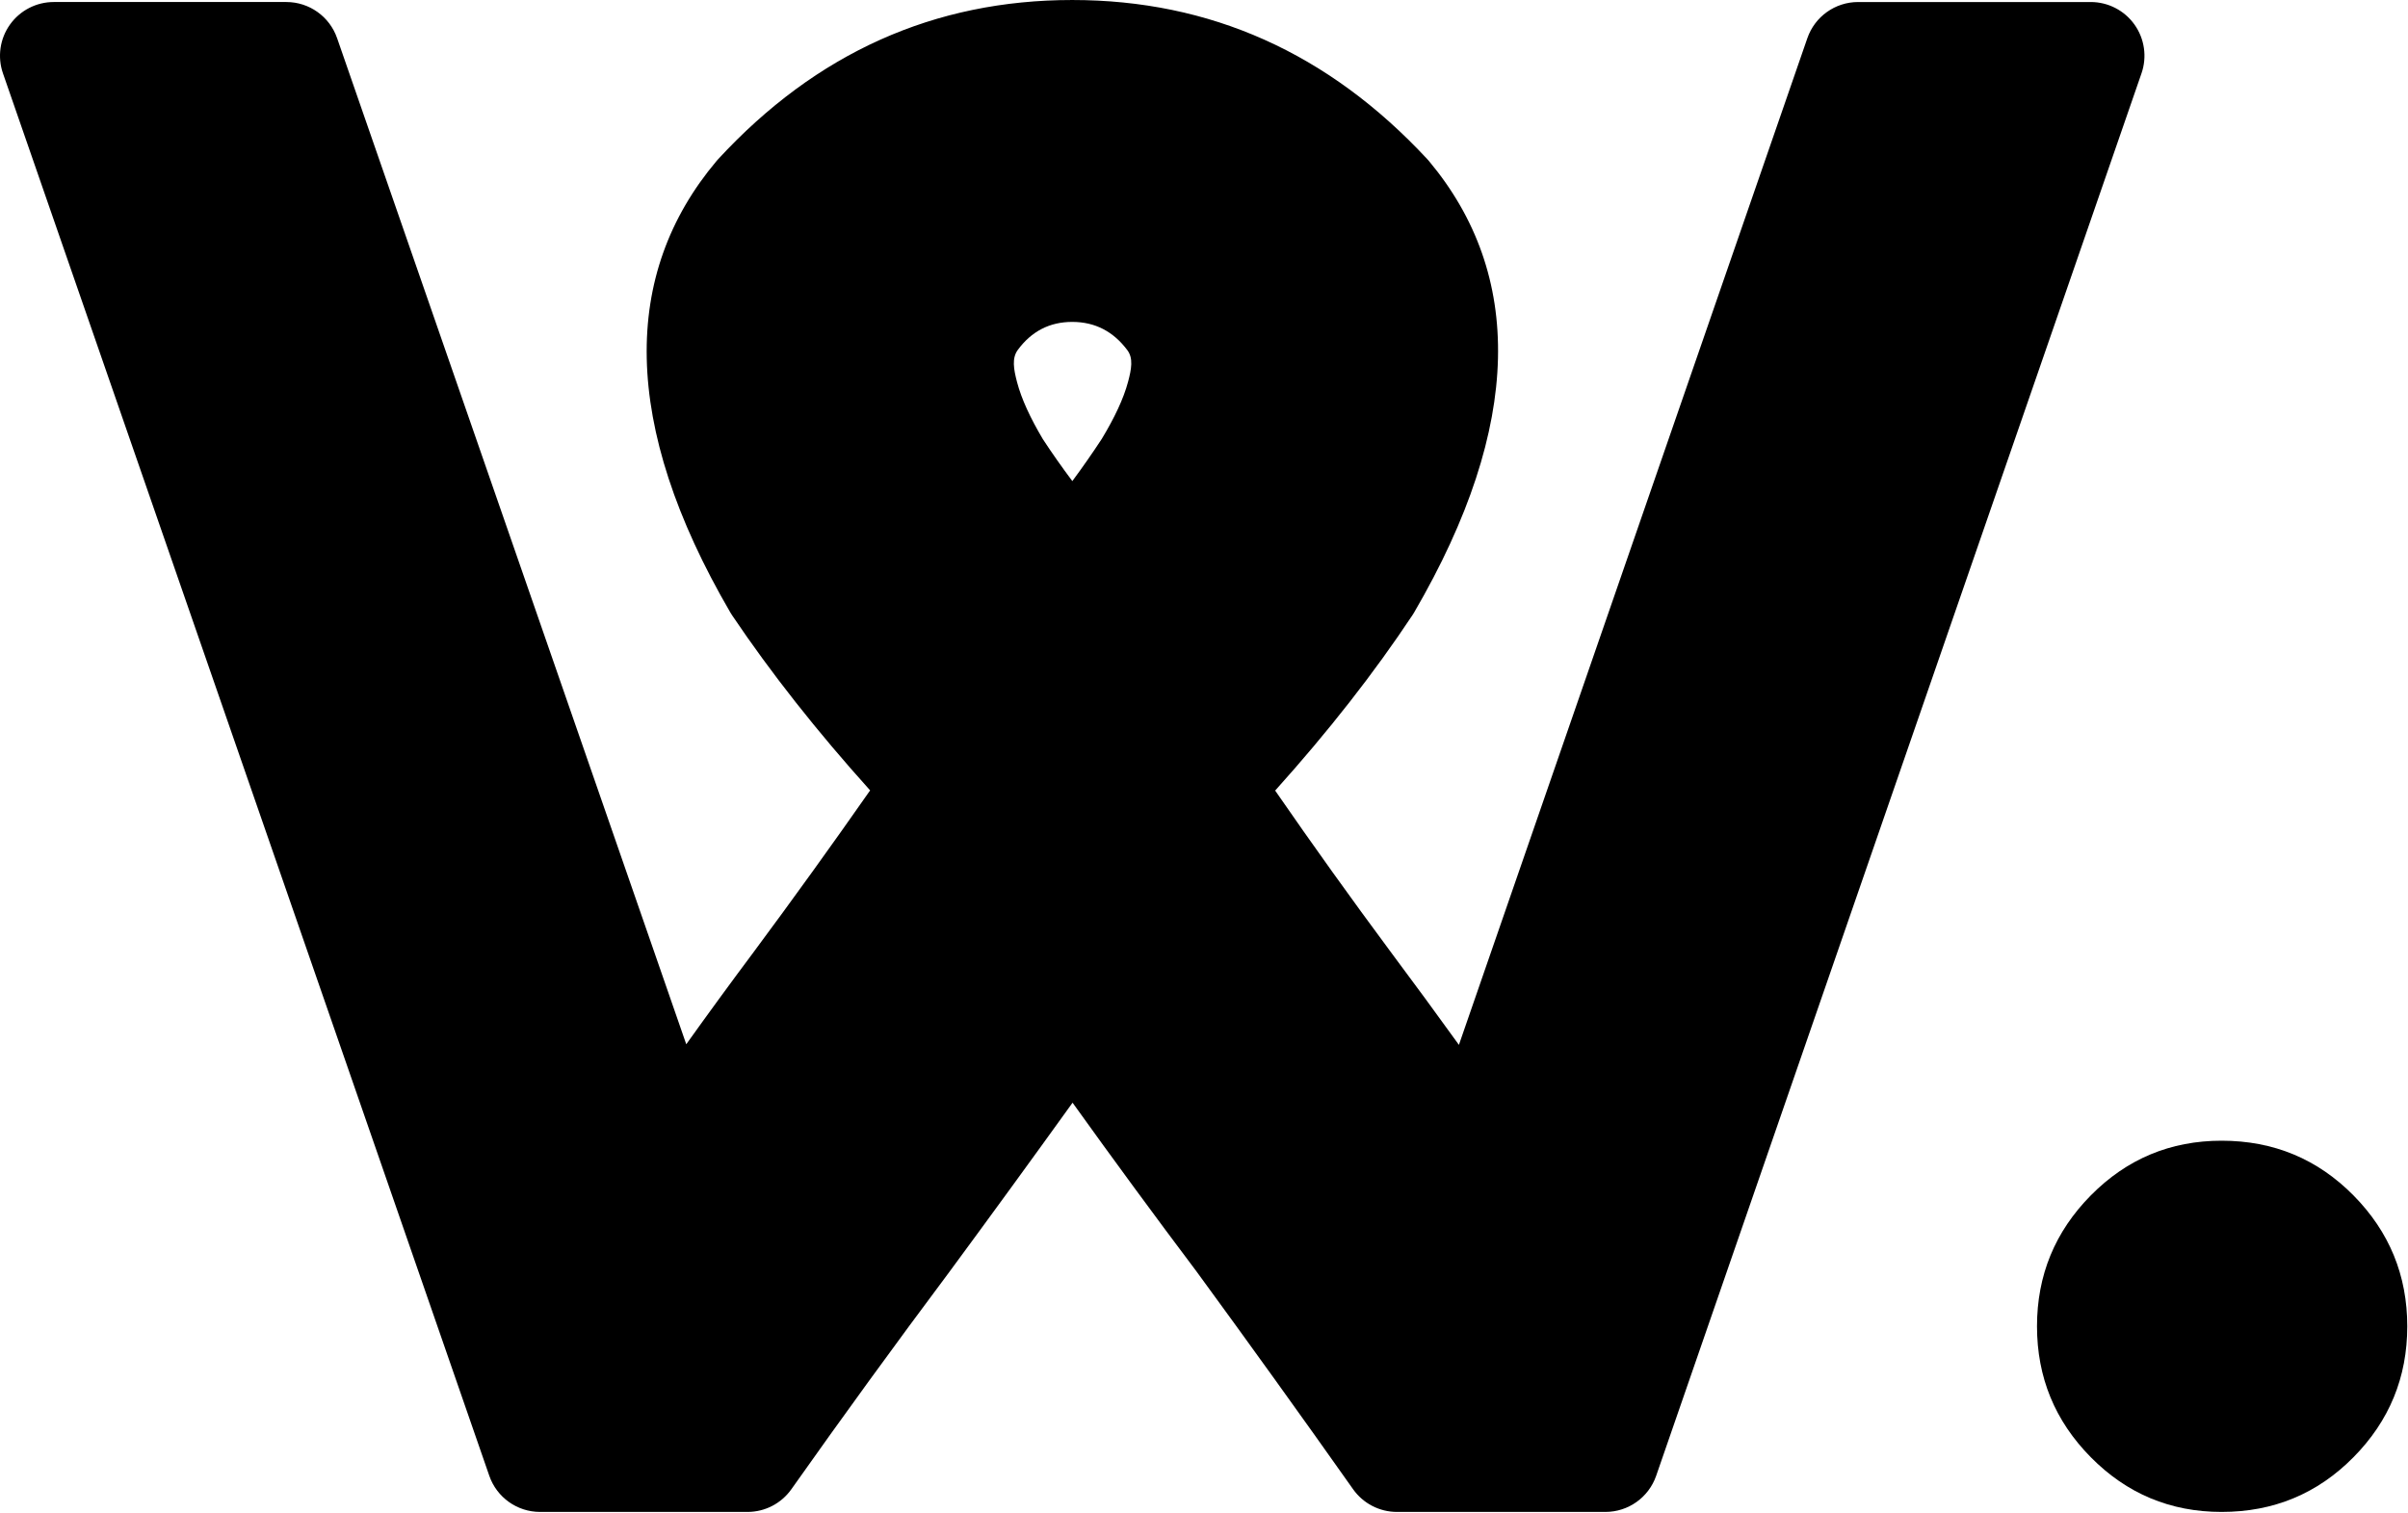
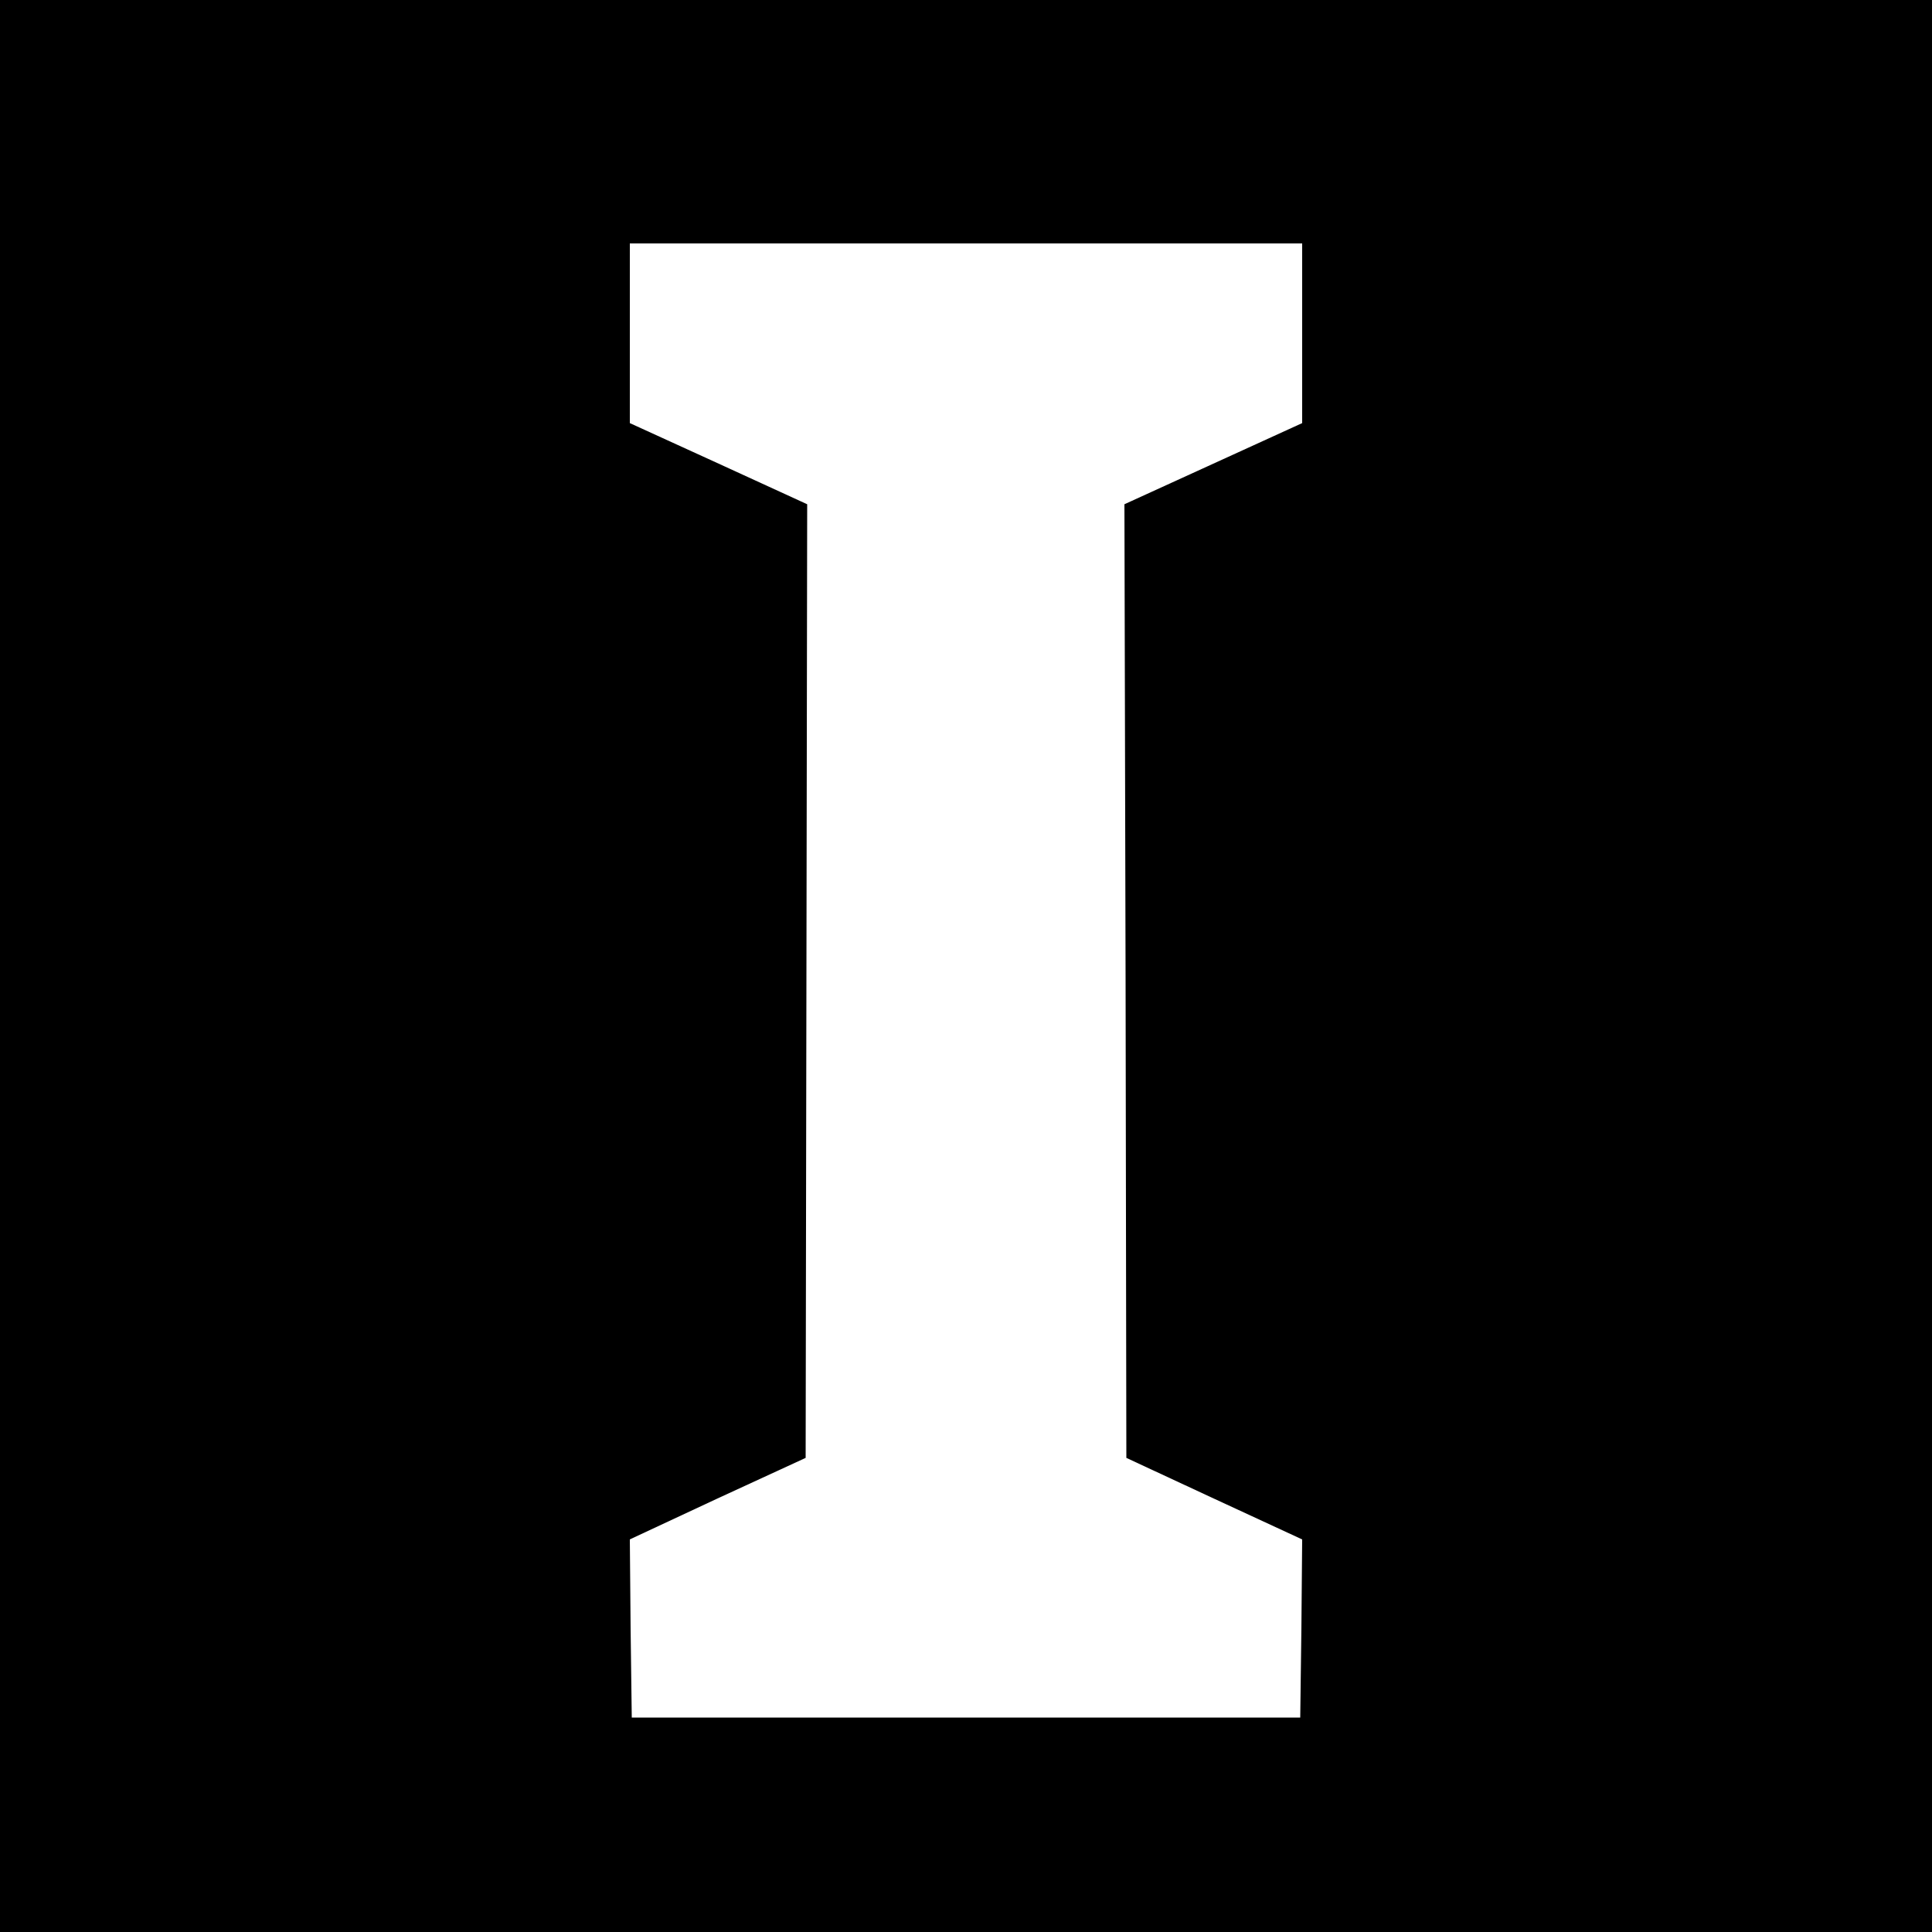
- <svg xmlns="http://www.w3.org/2000/svg" xml:space="preserve" style="fill-rule:evenodd;clip-rule:evenodd;stroke-linejoin:round;stroke-miterlimit:2" viewBox="0 0 6613 4155">
-   <path d="m925.754 104.737 958.889 2763.41a14881.42 14881.42 0 0 1 185.326-253.586 19216.687 19216.687 0 0 0 319.62-443.697c-146.154-162.308-272.424-322.613-378.956-480.798a147.402 147.402 0 0 1-5.106-8.142c-300.833-516.322-298.248-930.077-37.953-1239.44a148.52 148.52 0 0 1 4.424-5.023C2241.595 145.053 2566.158.022 2944.63.022c378.178 0 703.555 144.845 975.014 437.026a148.111 148.111 0 0 1 5.191 5.894c258.053 309.237 259.605 722.88-41.102 1238.99a147.305 147.305 0 0 1-4.527 7.276c-105.217 158.634-230.928 319.405-377.301 482.181a16006.325 16006.325 0 0 0 317.387 443.181 18239.94 18239.94 0 0 1 187.268 255.246l956.907-2764.96c20.57-59.437 76.552-99.302 139.447-99.302h638.775a147.563 147.563 0 0 1 139.451 195.814l-1332.86 3852.01c-20.567 59.44-76.552 99.31-139.451 99.31h-572.408a147.562 147.562 0 0 1-120.523-62.422 44584.59 44584.59 0 0 0-429.382-597.295 25129.646 25129.646 0 0 1-340.977-464.297 50334.715 50334.715 0 0 1-339.768 466.69c-.204.276-.408.552-.614.826a27222.336 27222.336 0 0 0-431.805 594.076 147.562 147.562 0 0 1-120.523 62.422h-569.643c-62.864 0-118.826-39.826-139.42-99.221L8.146 201.457A147.564 147.564 0 0 1 147.566 5.553H786.34c62.851 0 118.805 39.81 139.409 99.188Zm1938.07 1101.21.037.06c25.083 38.281 52.107 76.729 81.061 115.351 28.688-38.777 55.617-77.379 80.803-115.853 35.056-58.109 59.712-110.058 72.187-156.665 9.489-35.448 14.696-64.877-1.863-87.032-38.389-51.358-88.649-77.664-151.42-77.664-62.253 0-111.907 25.959-149.464 76.893-16.61 22.525-11.558 52.435-2.092 88.476 12.224 46.547 36.381 98.433 70.751 156.434Z" style="fill:currentColor" />
-   <path d="M6101.18 3133.06c142.859 0 263.489 50.365 362.192 150.367 98.438 99.733 147.62 219.558 147.62 359.444 0 139.886-49.182 259.711-147.62 359.445-98.703 100.001-219.333 150.367-362.192 150.367-140.638 0-260.458-50.097-359.426-150.367-98.438-99.734-147.62-219.559-147.62-359.445s49.182-259.711 147.62-359.444c98.968-100.271 218.788-150.367 359.426-150.367Z" style="fill:currentColor" />
+ <svg xmlns="http://www.w3.org/2000/svg" version="1.0" width="500pt" height="500pt" viewBox="0 0 500 500" preserveAspectRatio="xMidYMid meet">
+   <g transform="translate(0,500) scale(0.1,-0.1)" fill="#000000" stroke="none">
+     <path d="M0 2500 l0 -2500 2500 0 2500 0 0 2500 0 2500 -2500 0 -2500 0 0 -2500z m3370 1638 l0 -233 -230 -105 -230 -105 3 -1234 2 -1234 228 -106 227 -105 -2 -230 -3 -231 -865 0 -865 0 -3 231 -2 230 227 106 228 105 2 1234 2 1234 -229 105 -230 105 0 233 0 232 870 0 870 0 0 -232z" />
+   </g>
</svg>
